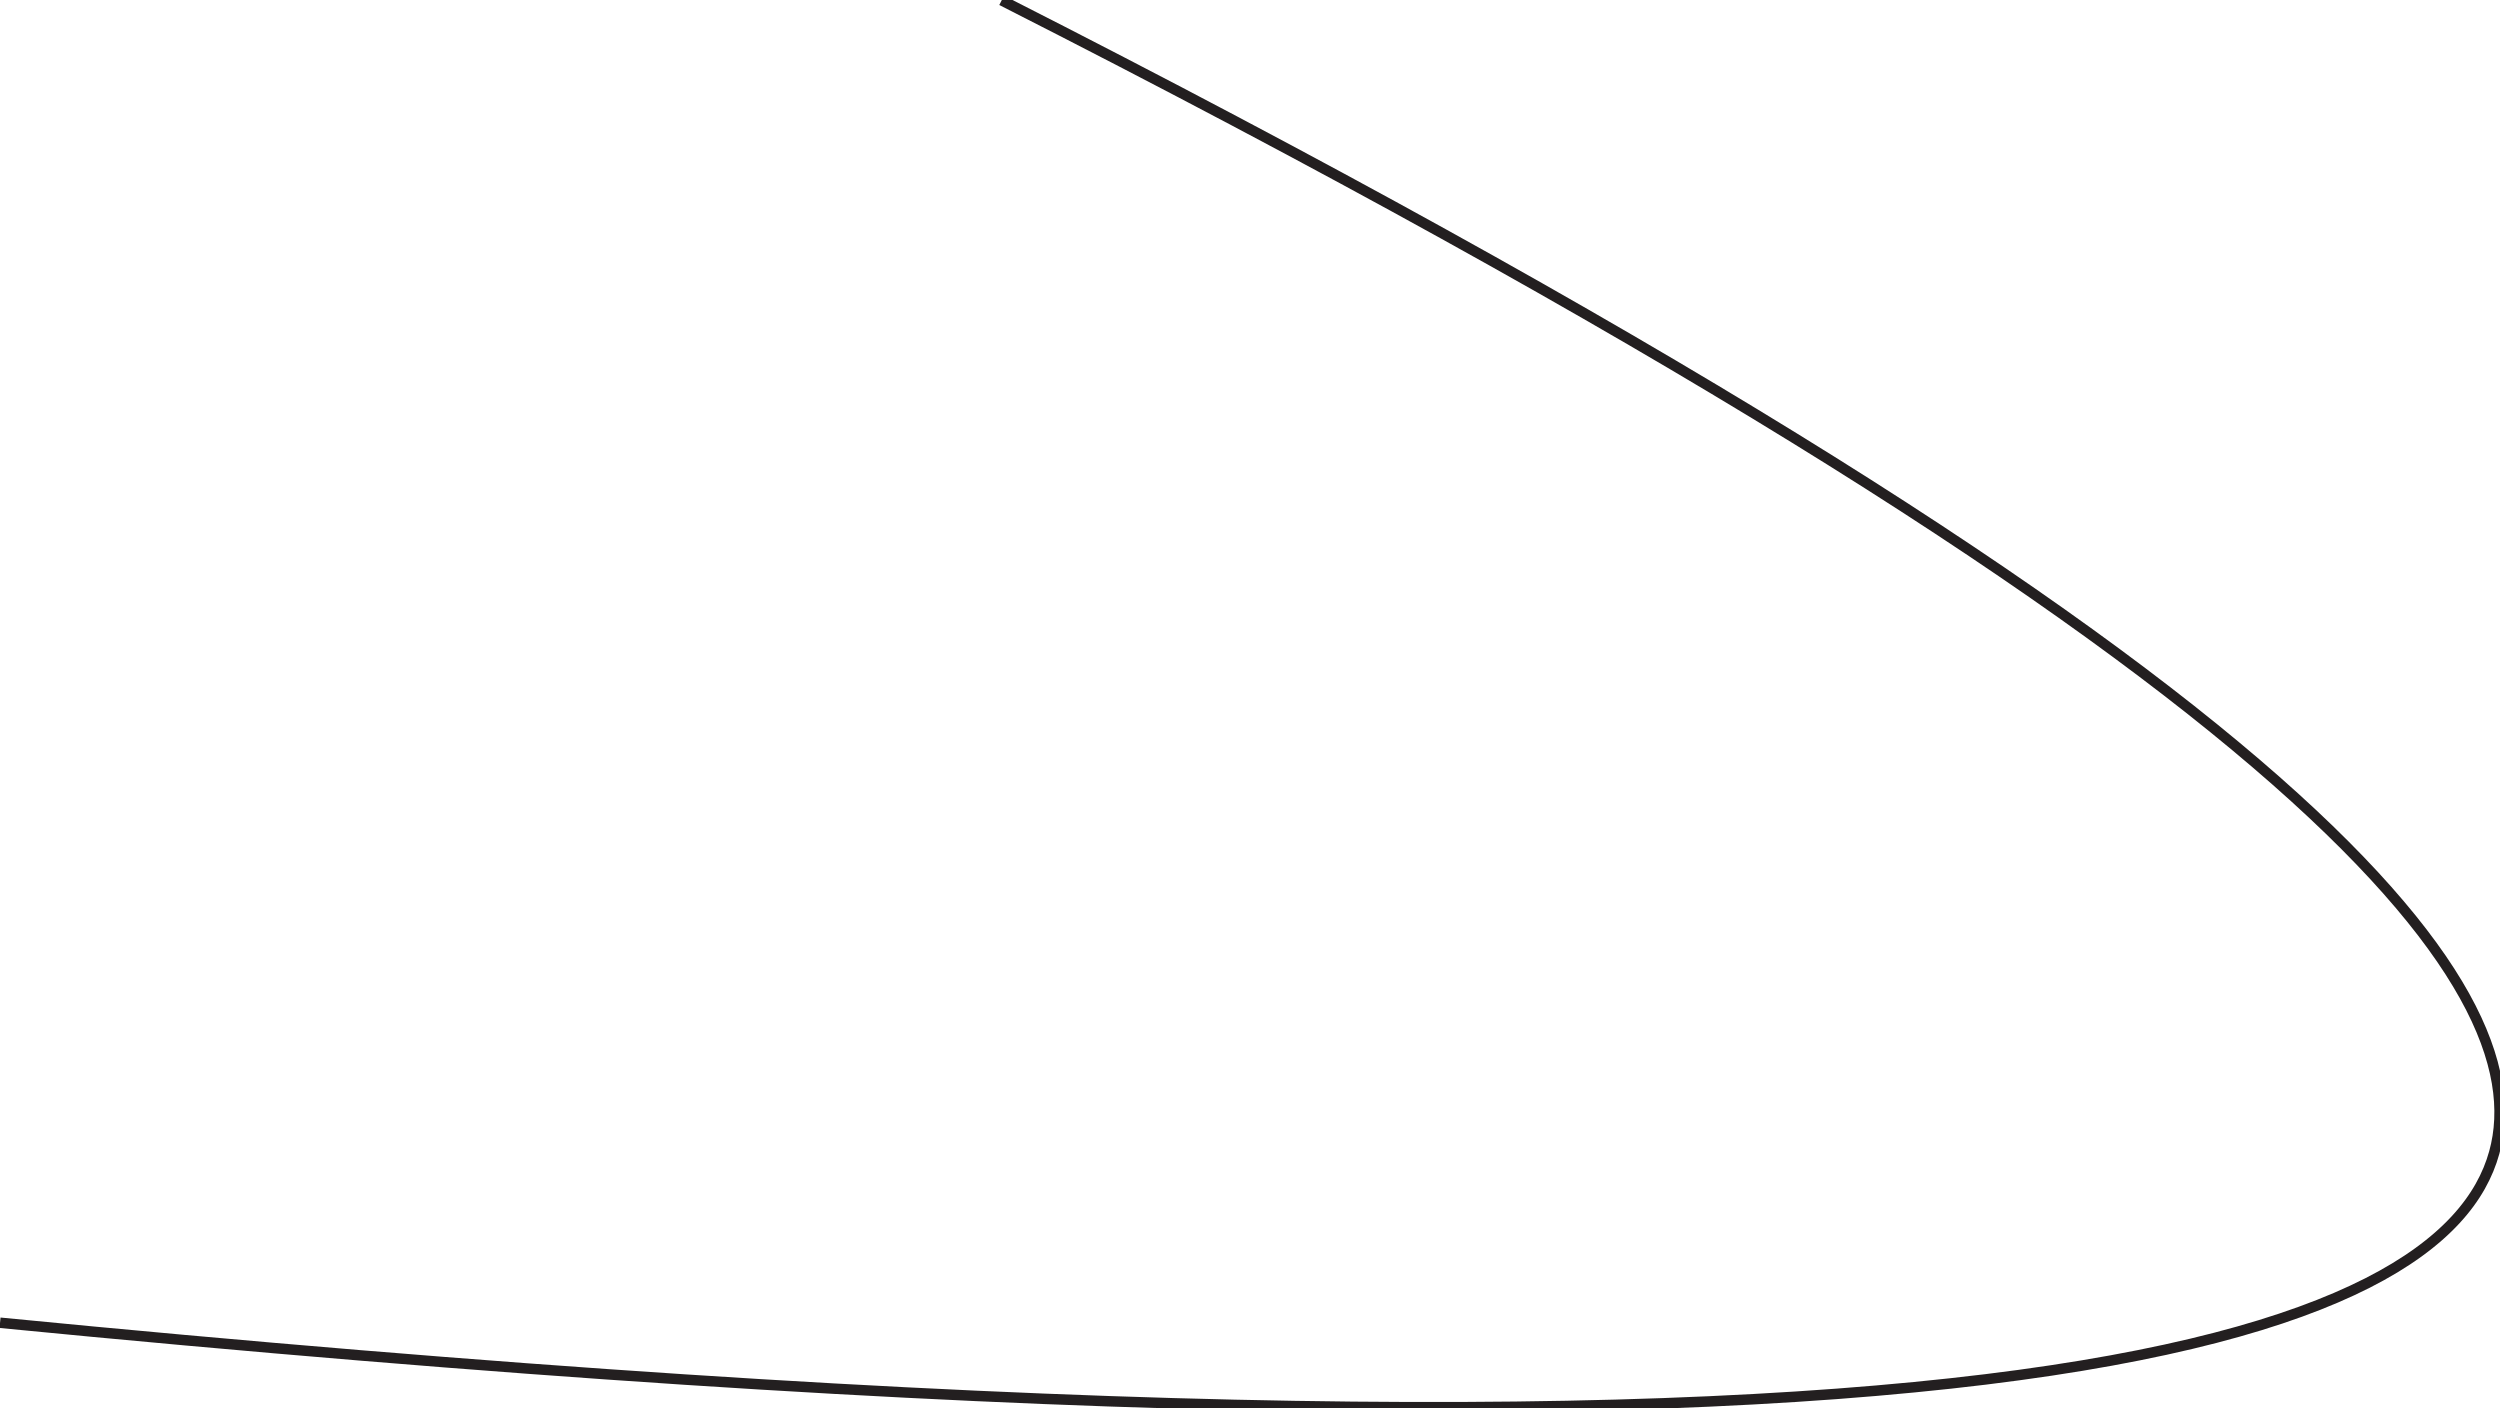
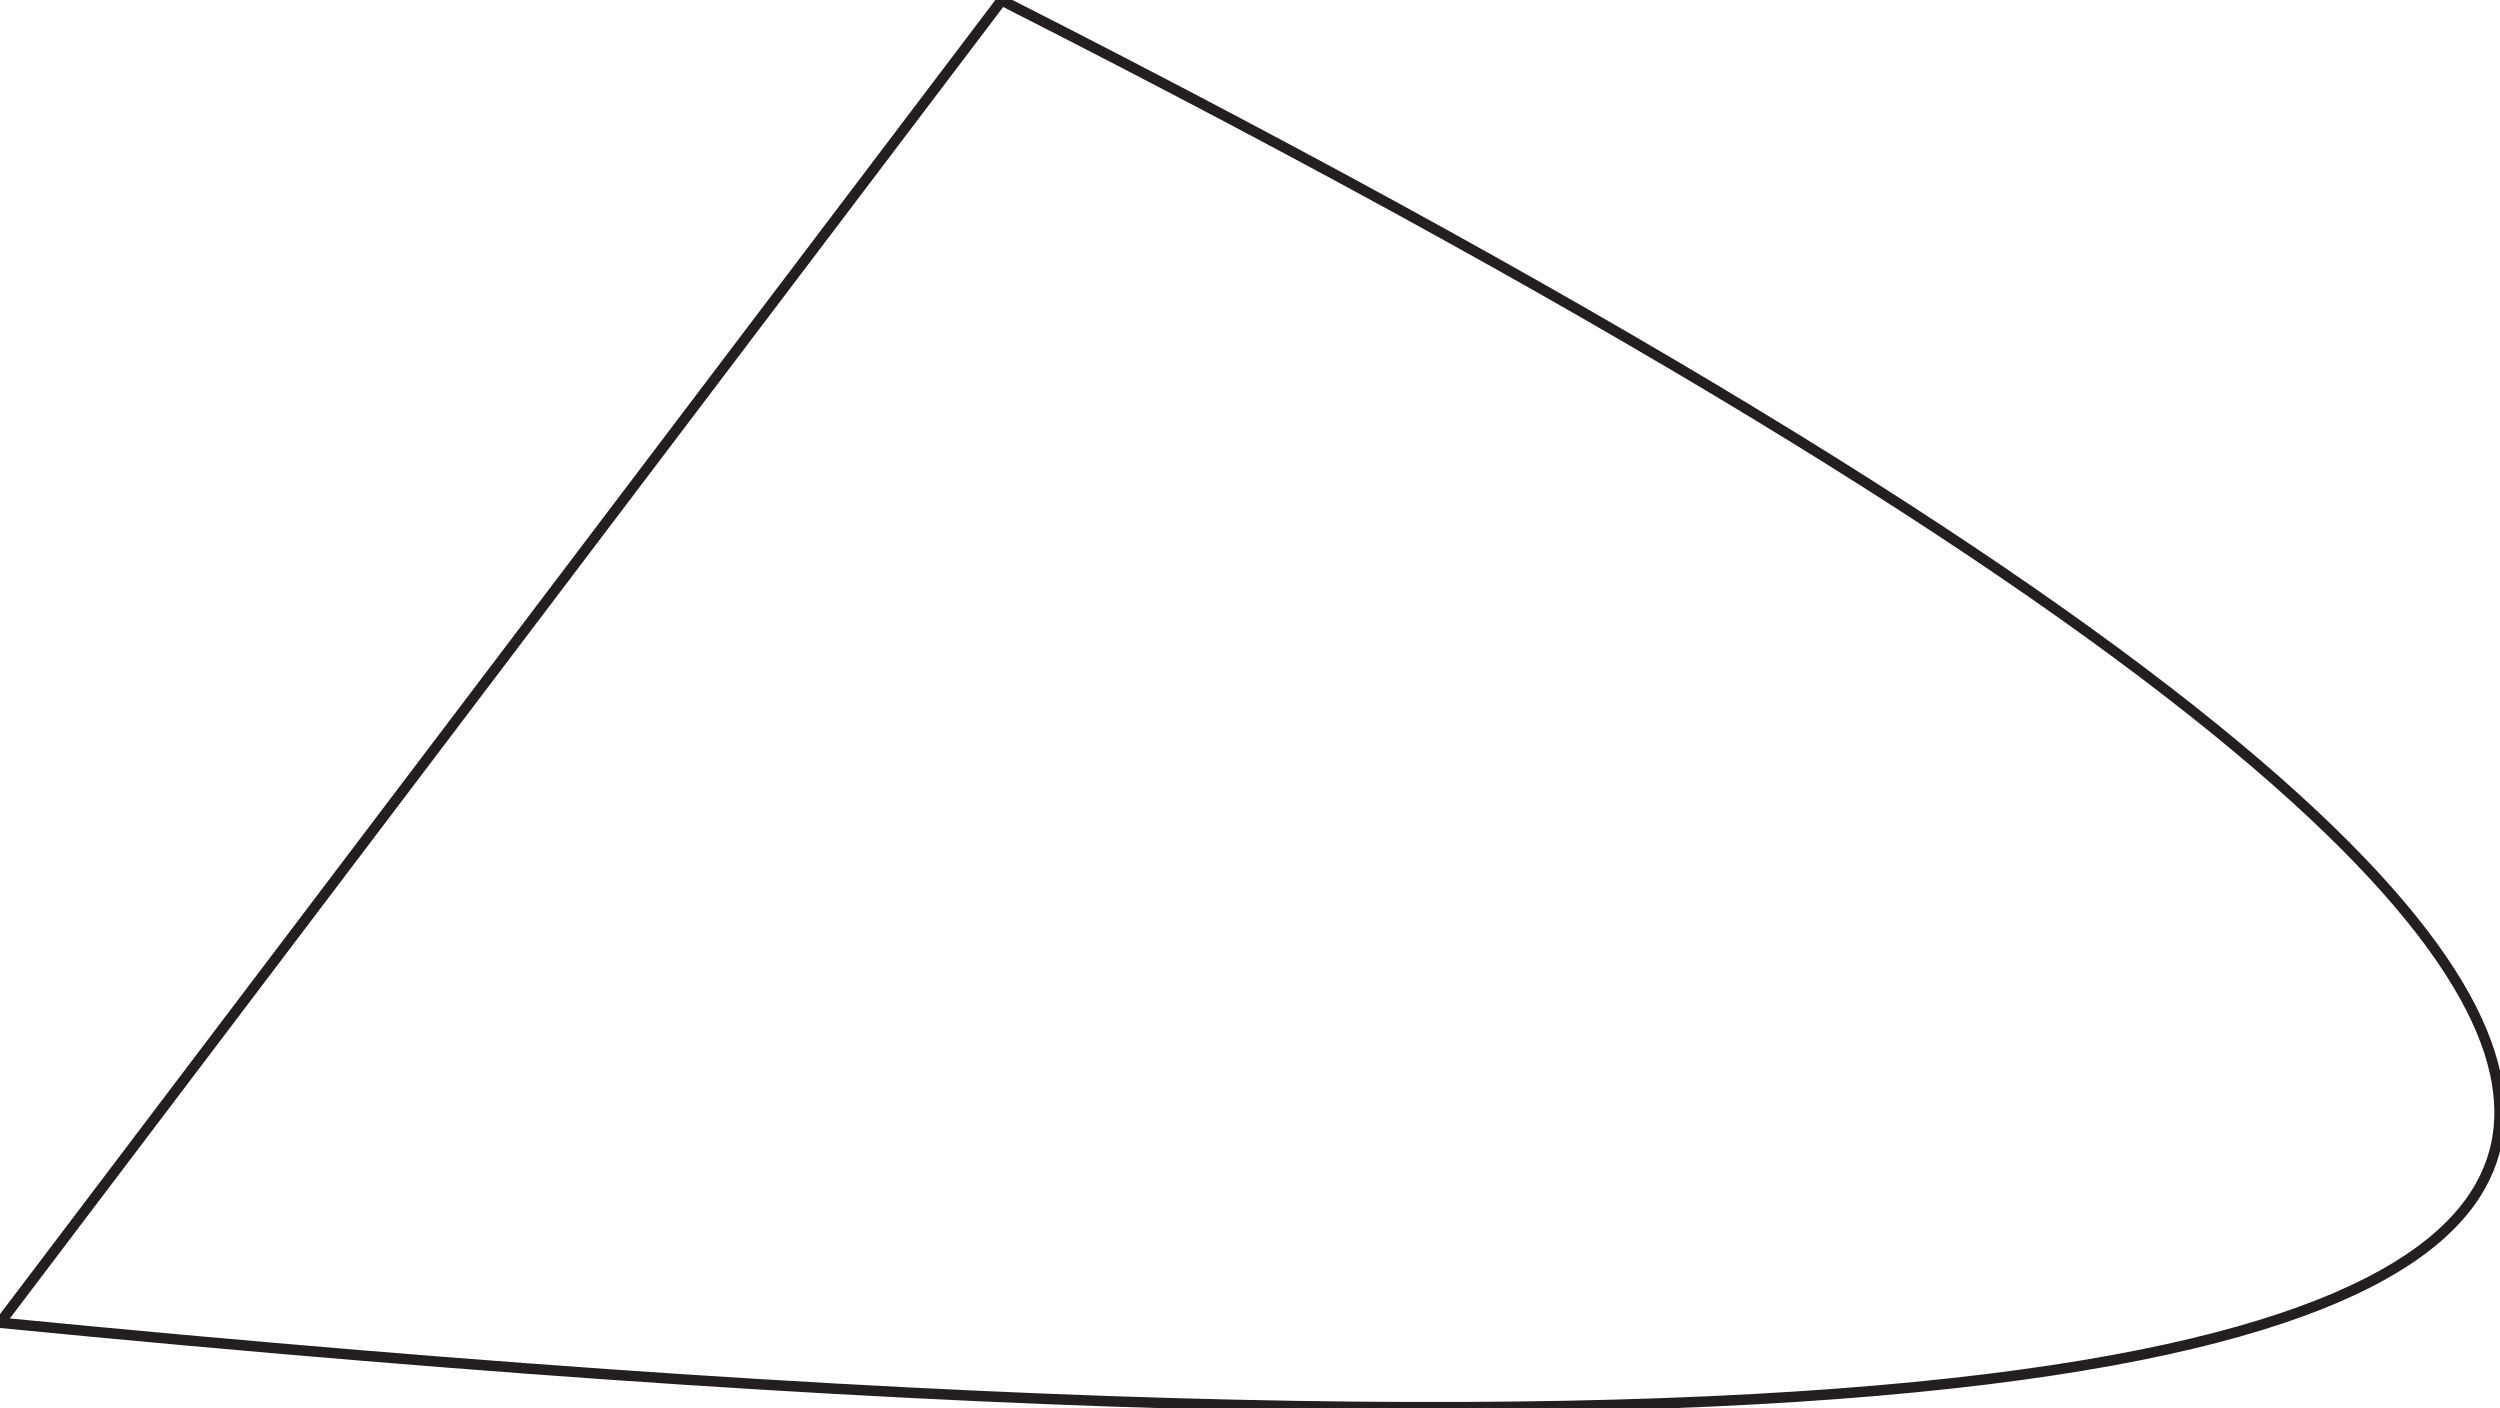
<svg xmlns="http://www.w3.org/2000/svg" id="Layer_2" data-name="Layer 2" viewBox="0 0 3182.35 1791.84">
  <defs>
    <style>
      .cls-1 {
        fill: none;
        stroke: #231f20;
        stroke-miterlimit: 10;
        stroke-width: 10pt;
      }
    </style>
  </defs>
  <g id="Layer_1-2" data-name="Layer 1">
-     <path class="cls-1" d="M.05,1683.78c2569.57,251.52,3111.63,13.09,3175-216.67,58.36-211.58-232.96-619.85-1900-1466.67" />
+     <path class="cls-1" d="M.05,1683.78c2569.57,251.52,3111.63,13.09,3175-216.67,58.36-211.58-232.96-619.85-1900-1466.67Z" />
  </g>
</svg>
